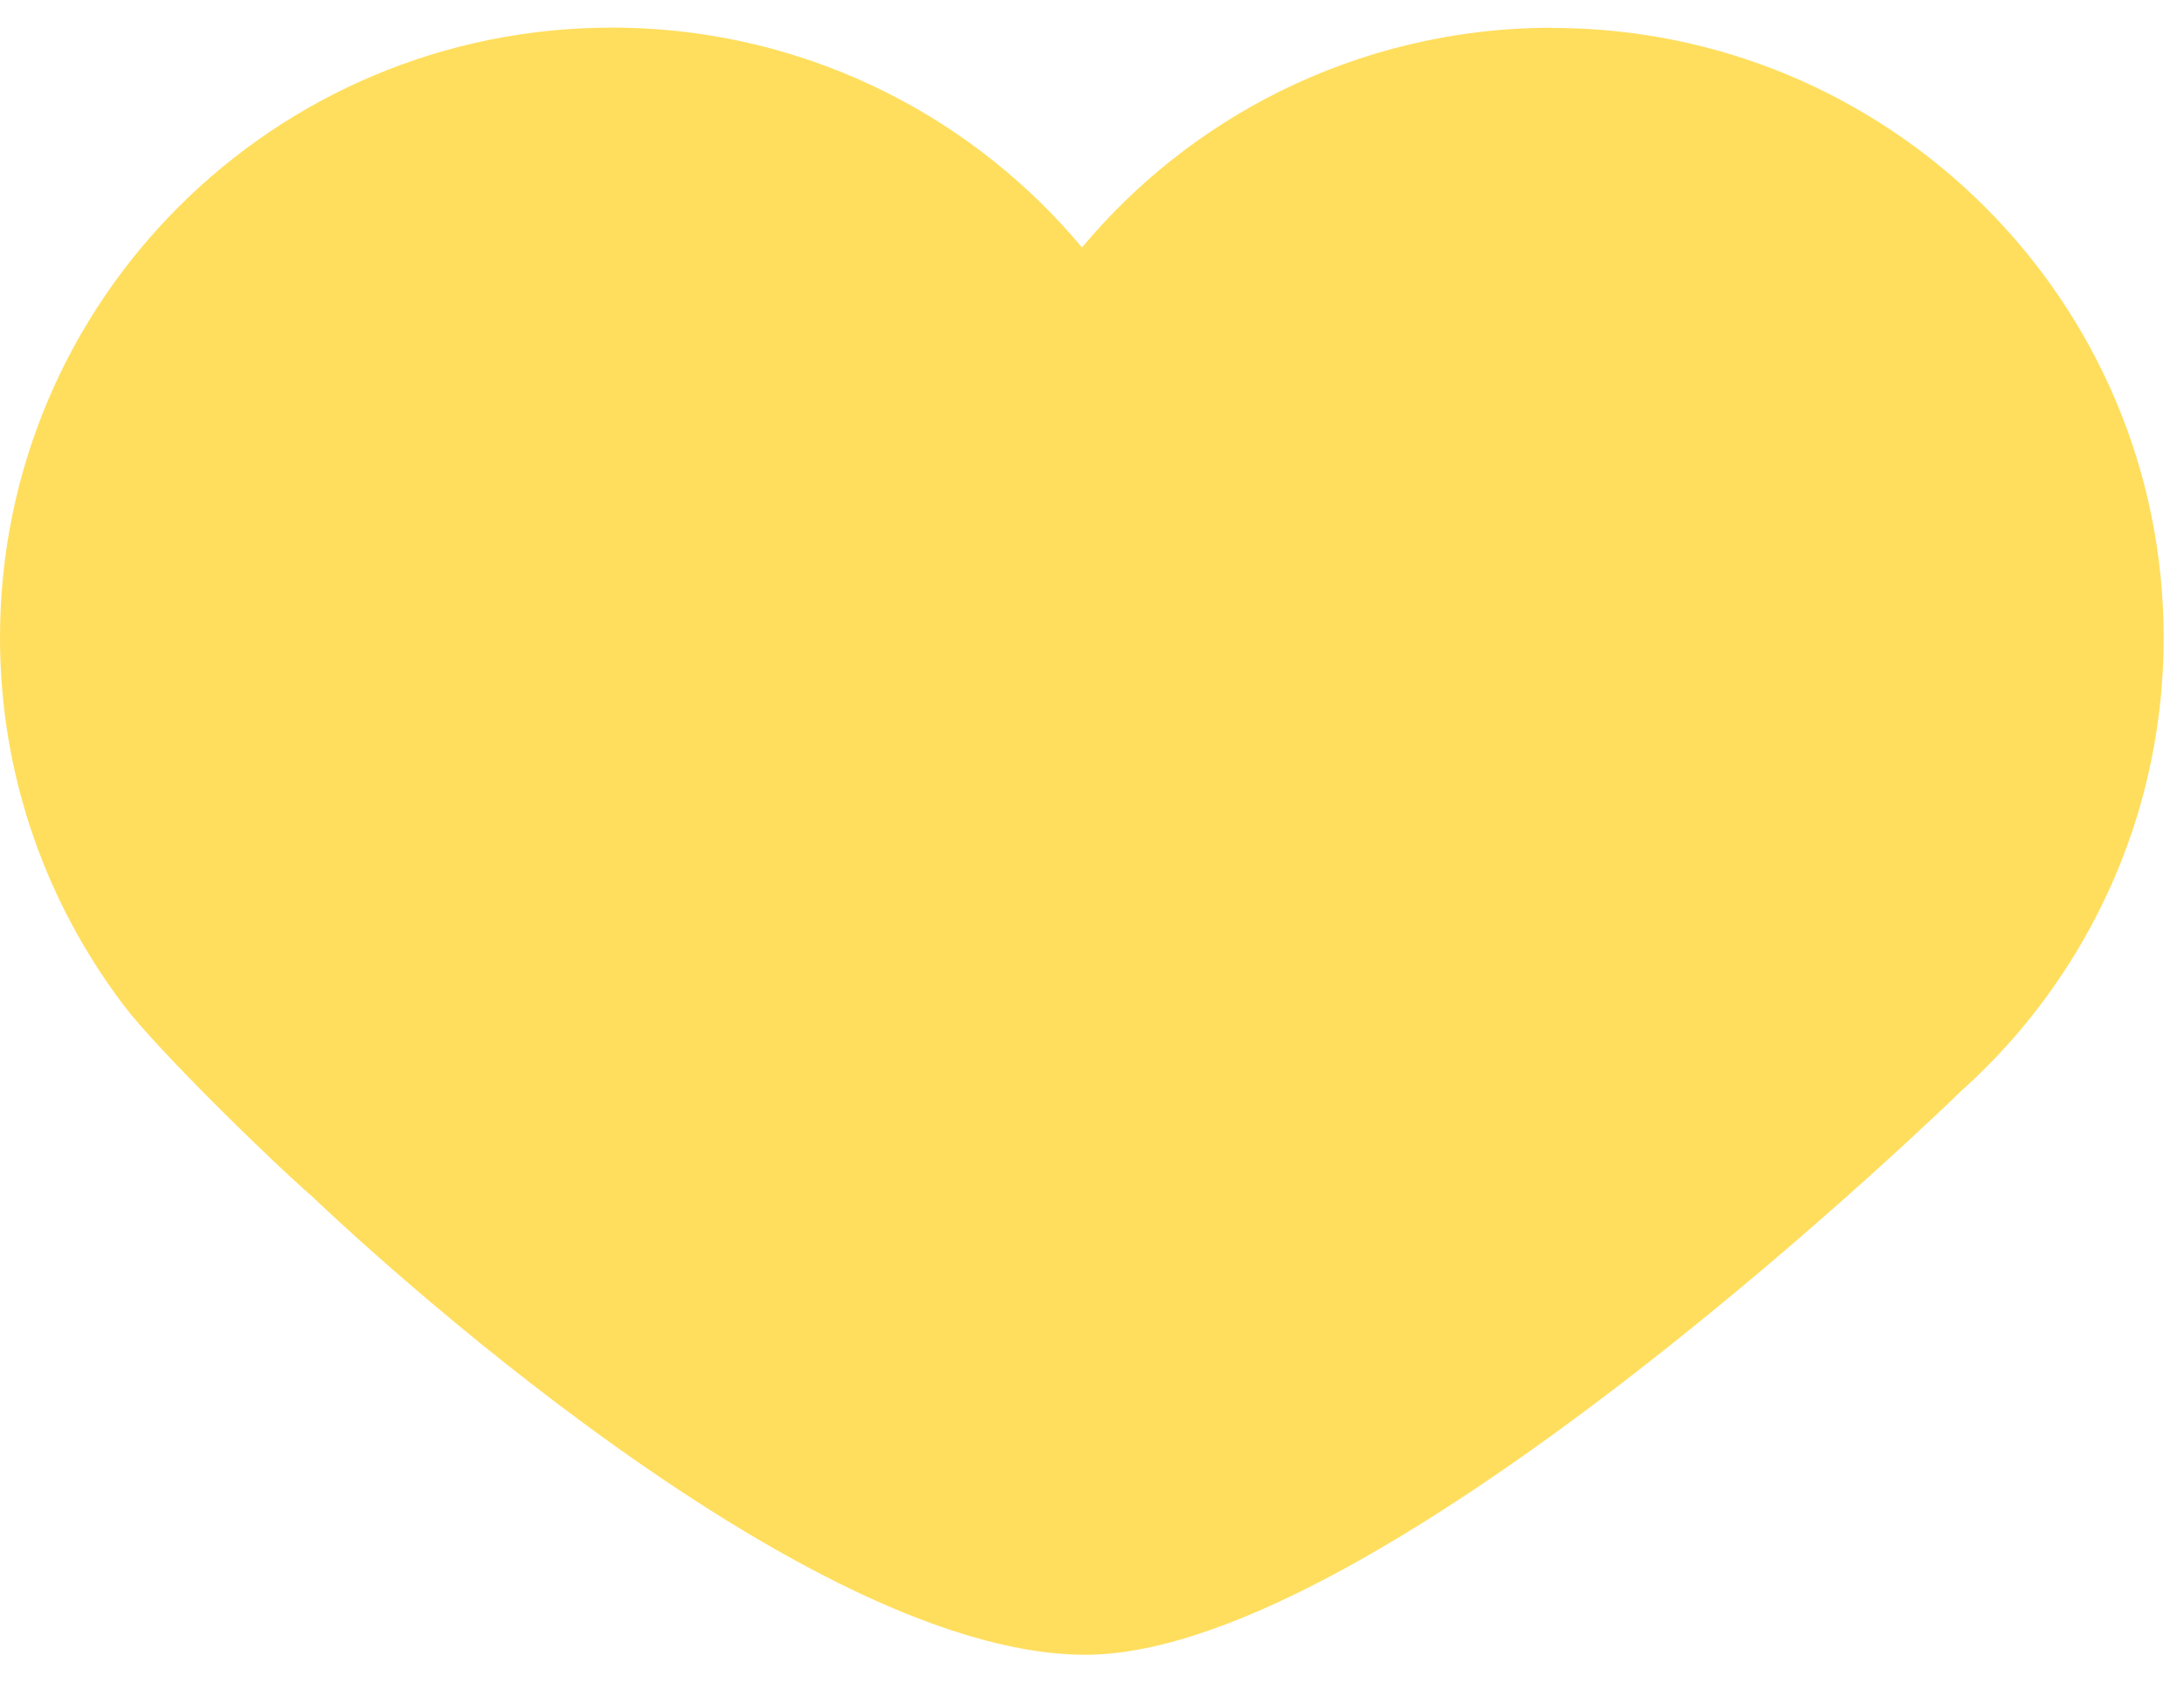
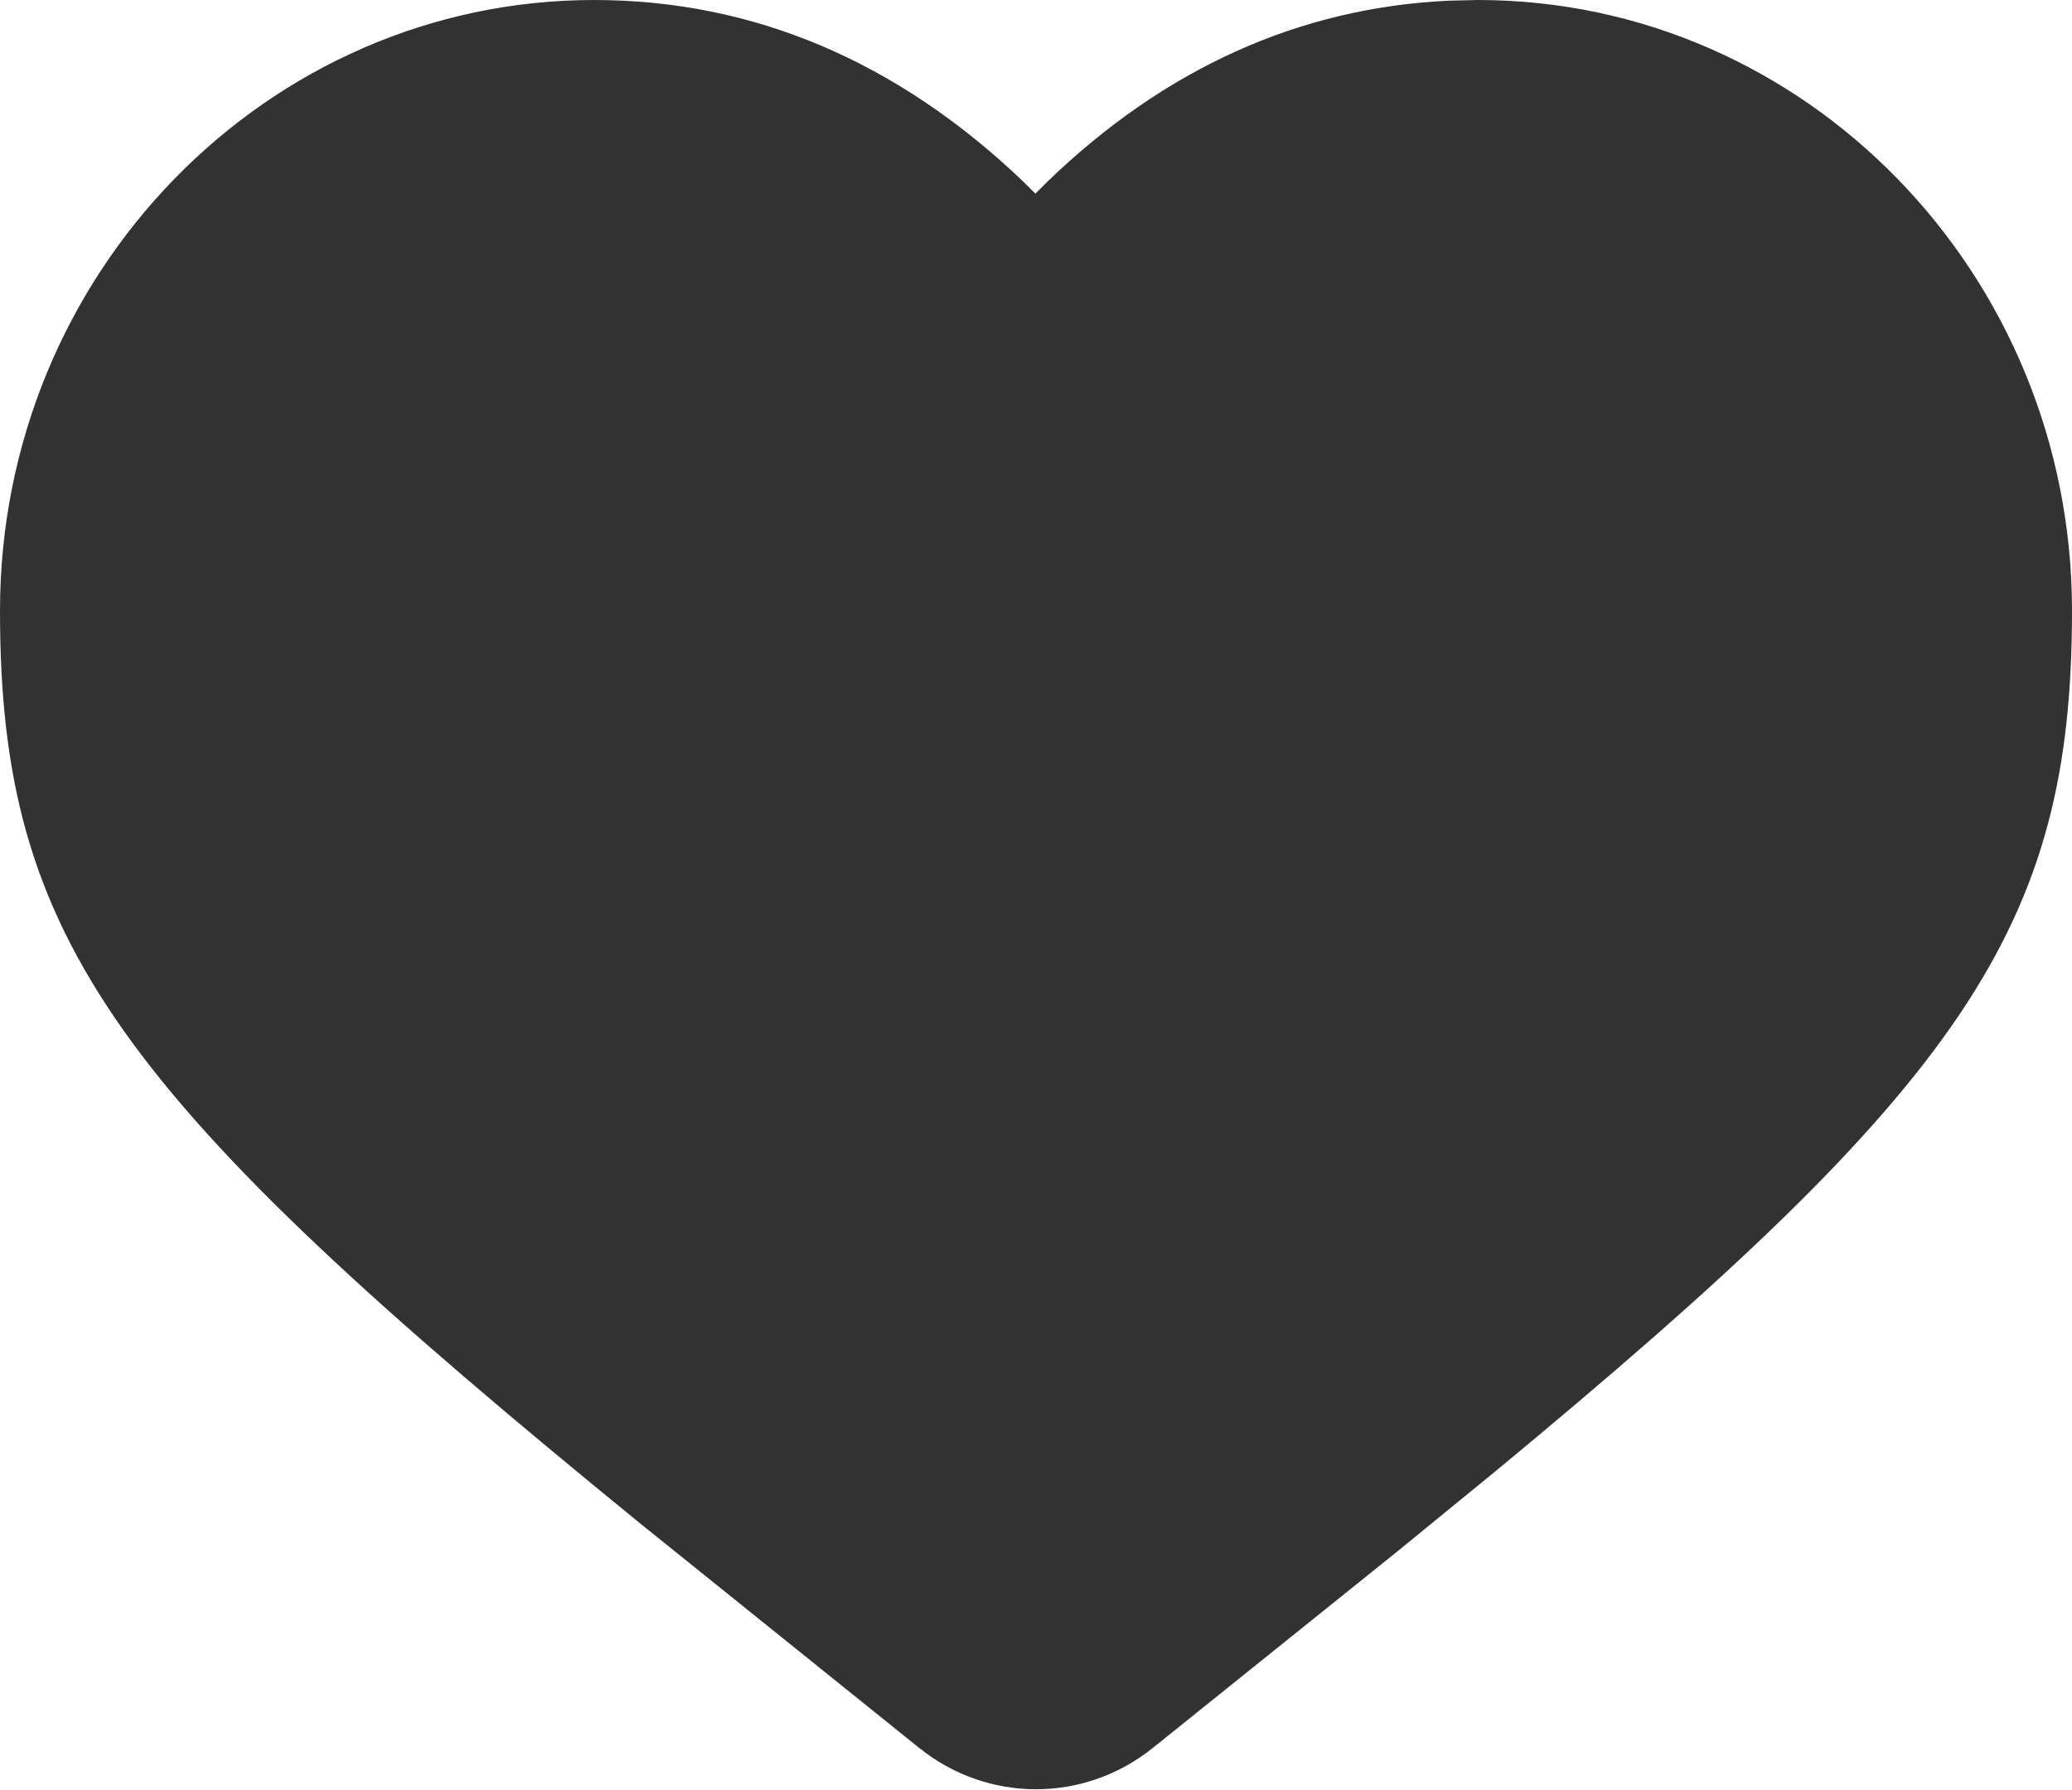
- <svg xmlns="http://www.w3.org/2000/svg" width="61" height="47" viewBox="0 0 61 47" fill="none">
-   <path d="M43.353 0.775C40.62 0.775 38.042 1.417 35.751 2.55C33.616 3.61 31.731 5.102 30.221 6.913C28.738 5.139 26.904 3.669 24.818 2.613C22.496 1.435 19.867 0.771 17.084 0.771C7.648 0.775 0 8.401 0 17.81C0 20.586 0.666 23.207 1.848 25.523C2.309 26.423 2.847 27.283 3.454 28.084C4.403 29.335 7.524 32.389 8.747 33.453C8.747 33.453 21.989 46.23 30.317 46.23C38.644 46.23 54.779 30.477 54.779 30.477C55.226 30.077 55.65 29.654 56.052 29.208C57.083 28.066 57.959 26.783 58.653 25.395C59.794 23.111 60.432 20.54 60.432 17.815C60.432 8.405 52.785 0.78 43.349 0.78L43.353 0.775Z" fill="#FFDE5E" />
+ <svg xmlns="http://www.w3.org/2000/svg" width="44" height="38" viewBox="0 0 44 38" fill="none">
+   <path d="M22.244 3.856C24.726 1.46 27.589 0.158 30.782 0.014L31.384 0C38.33 0 44 5.809 44 12.971C44 19.684 41.722 23.015 31.739 31.261L29.686 32.939L24.485 37.119C23.024 38.294 20.976 38.294 19.515 37.119L13.601 32.36C2.48 23.298 0 19.976 0 12.971C0 5.809 5.67 0 12.616 0C16.004 0 19.058 1.307 21.719 3.846L21.987 4.113L22.244 3.856Z" fill="#323232" />
</svg>
